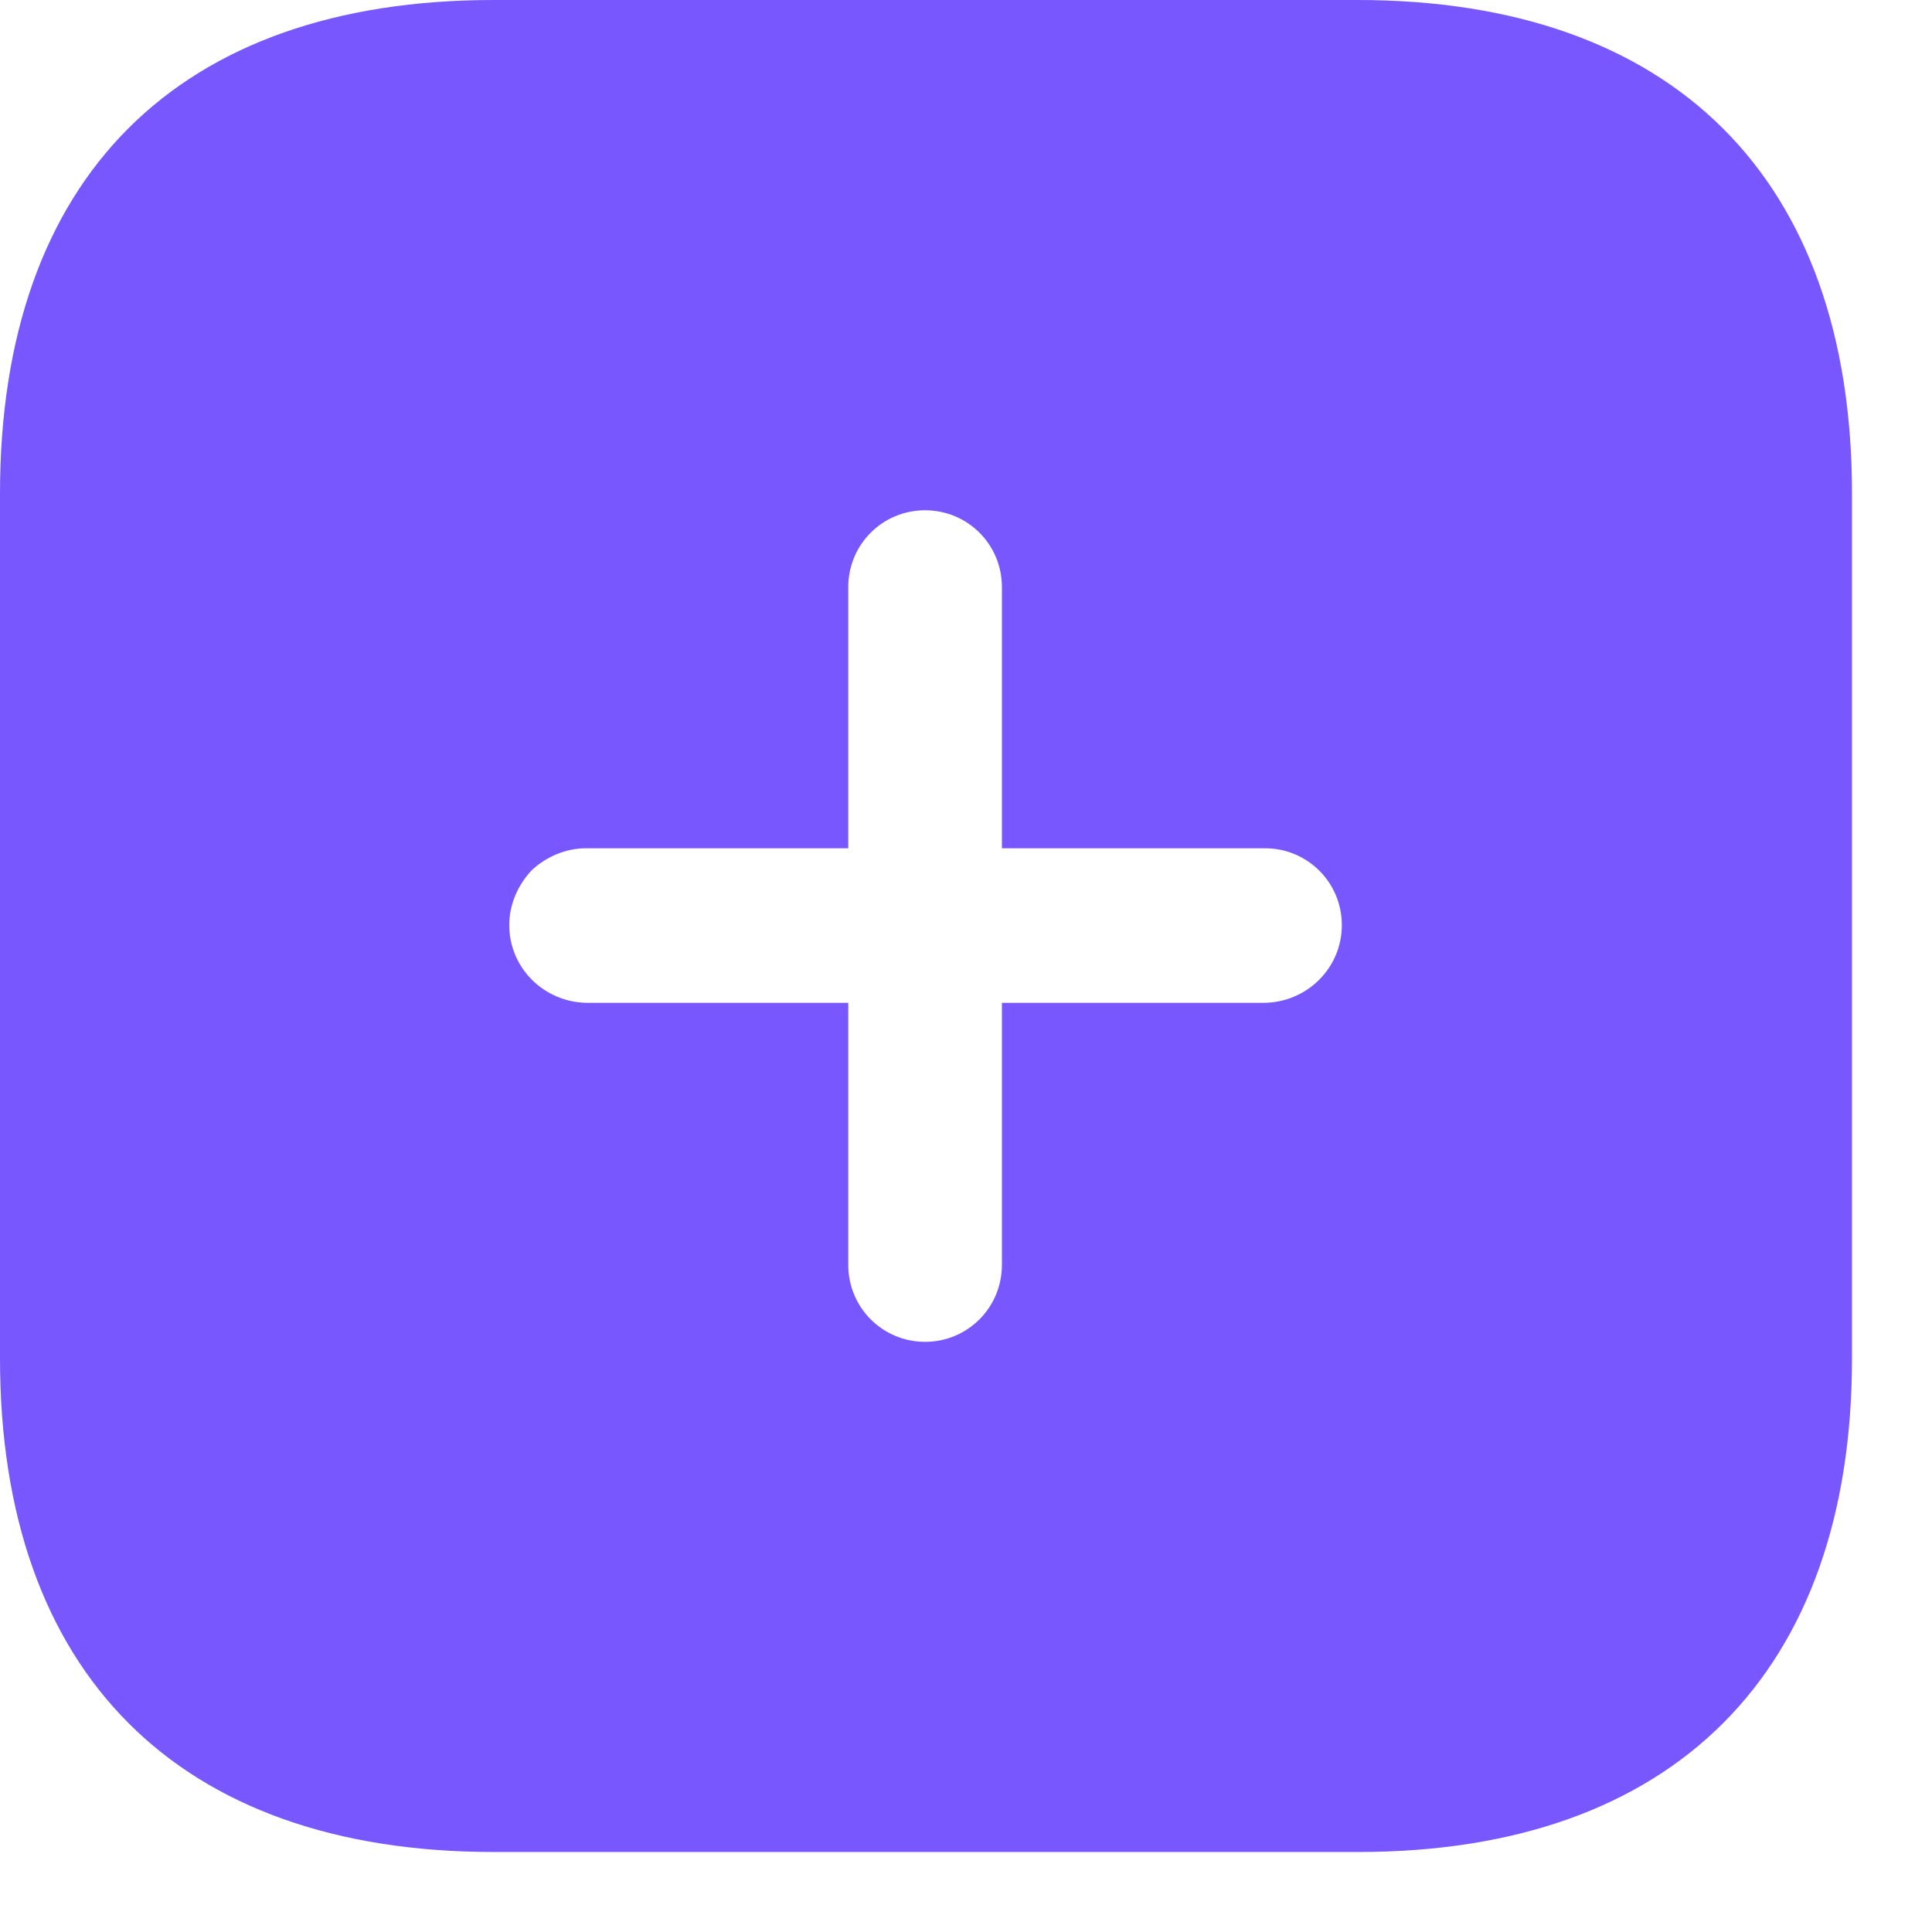
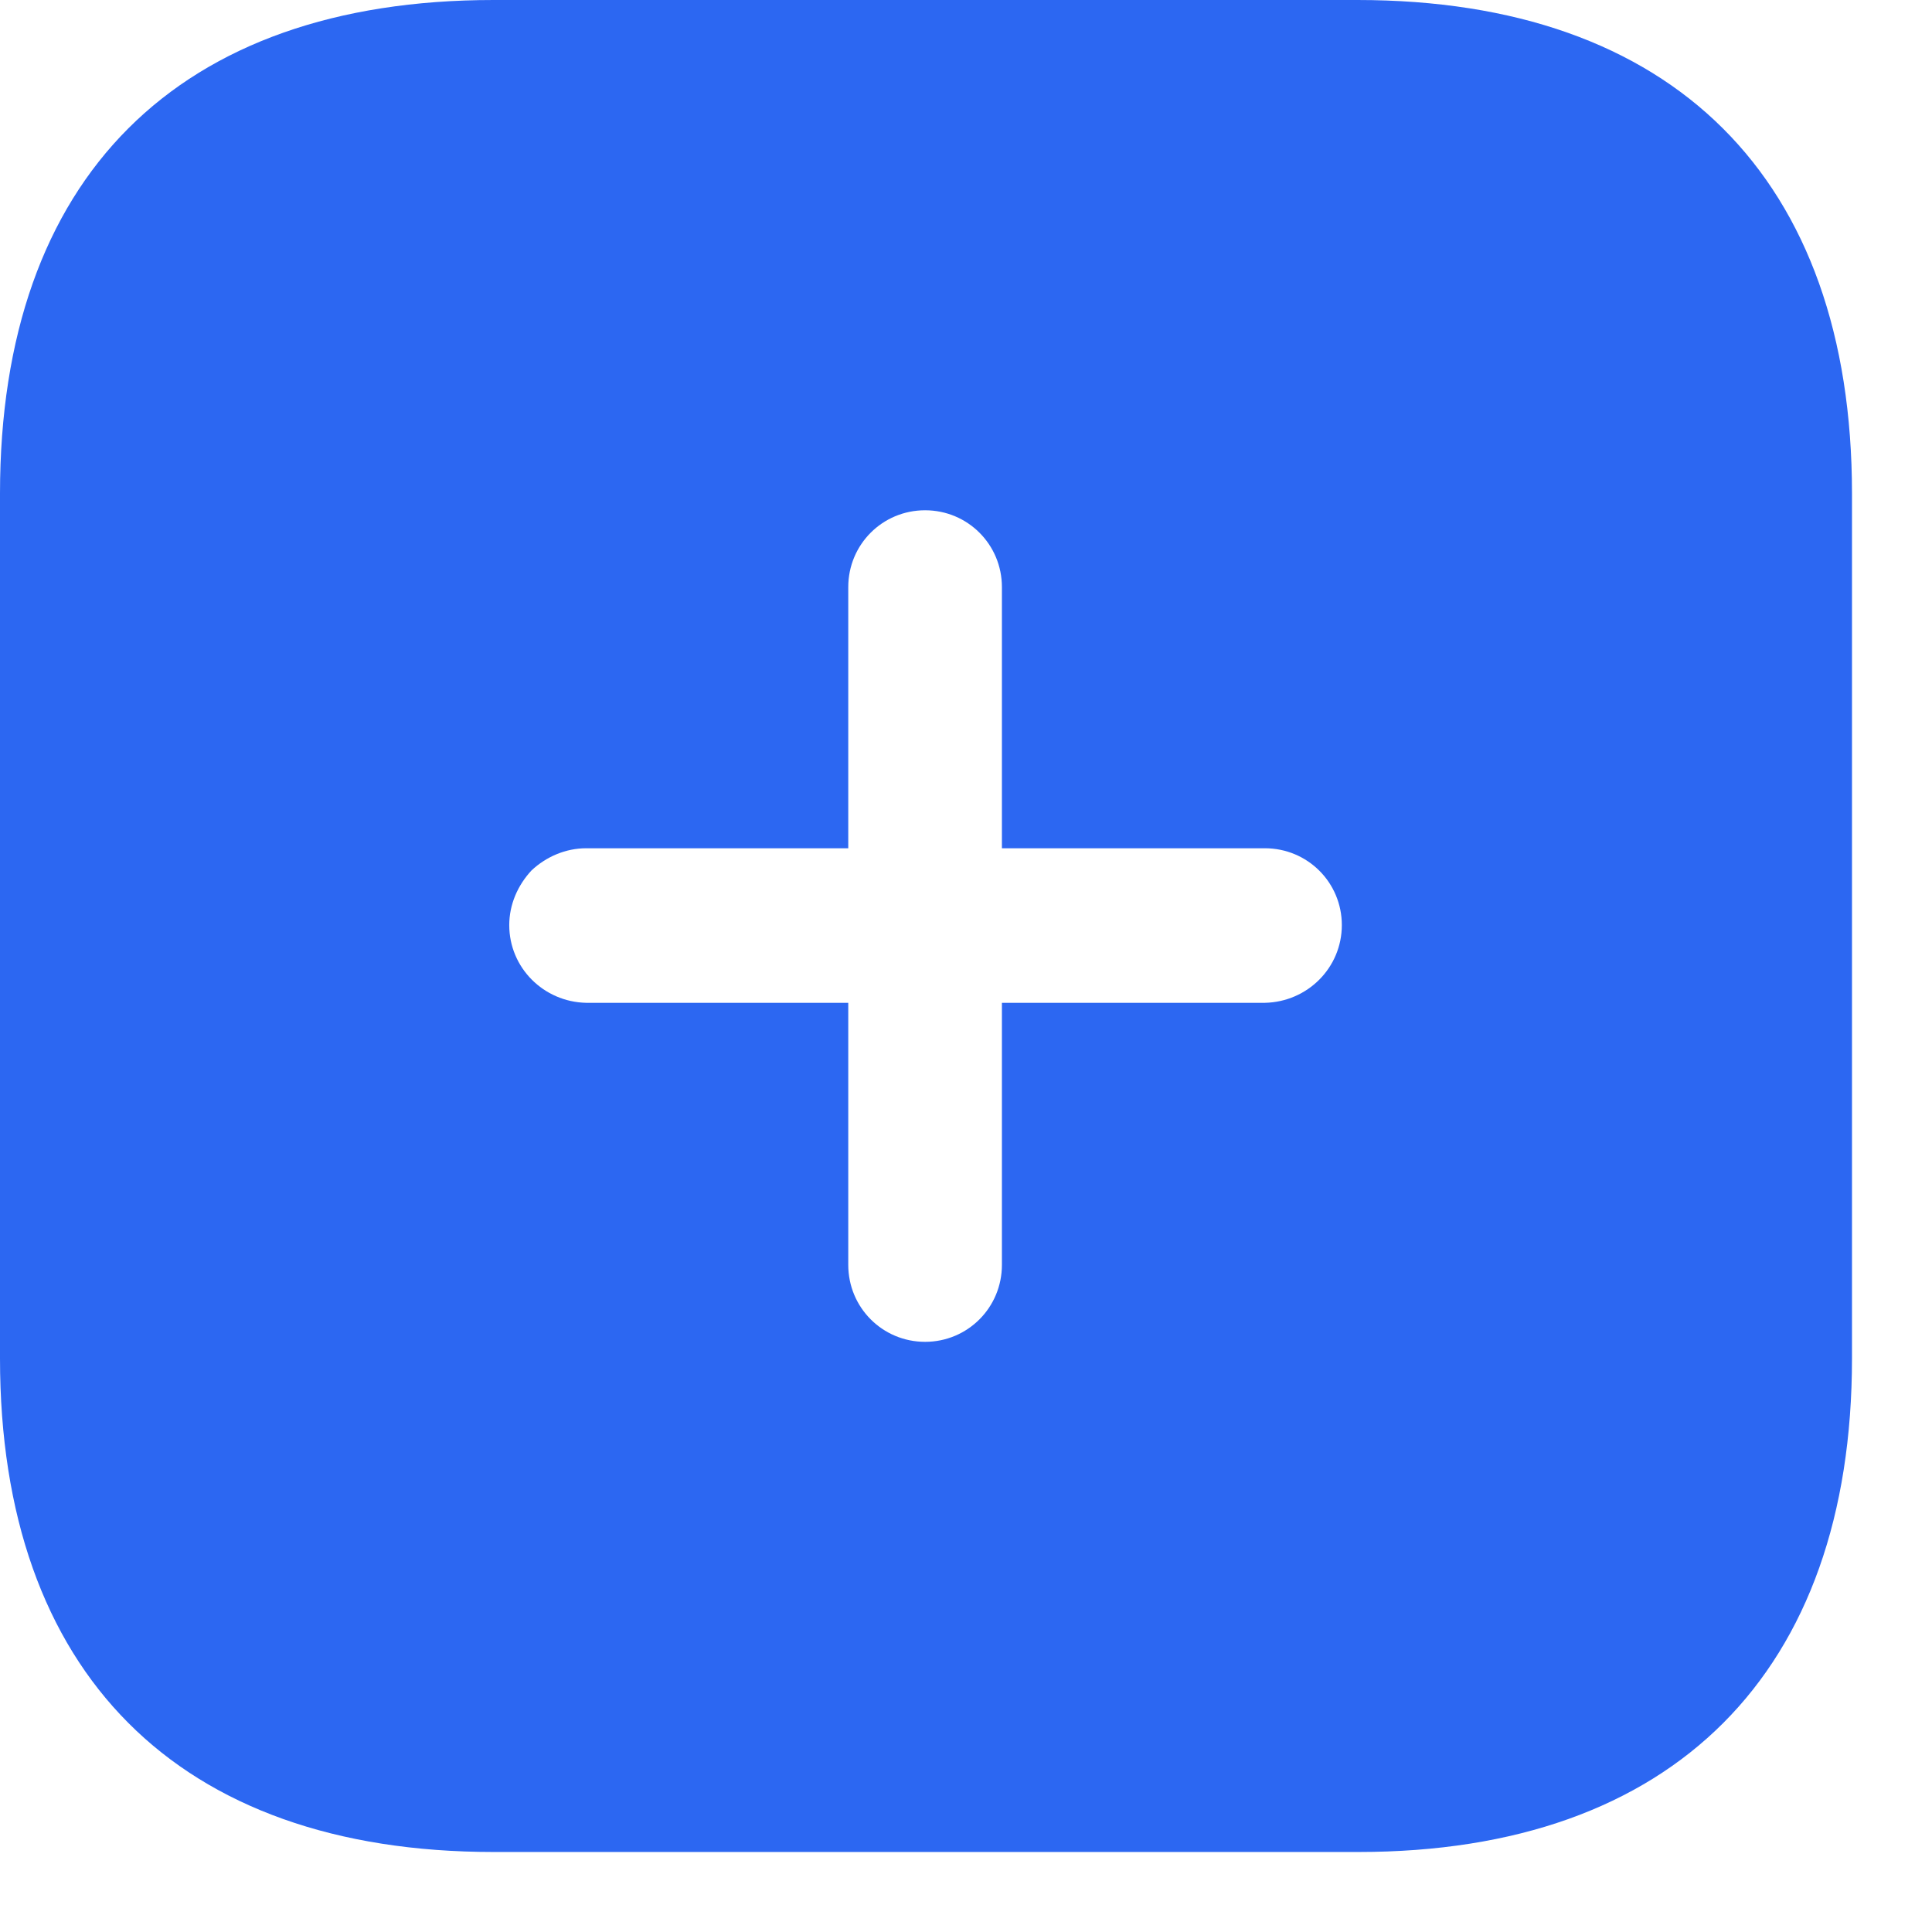
<svg xmlns="http://www.w3.org/2000/svg" width="17" height="17" viewBox="0 0 17 17" fill="none">
-   <path fill-rule="evenodd" clip-rule="evenodd" d="M4.343 0H11.945C14.716 0 16.296 1.564 16.296 4.343V11.953C16.296 14.716 14.724 16.296 11.953 16.296H4.343C1.564 16.296 0 14.716 0 11.953V4.343C0 1.564 1.564 0 4.343 0ZM8.816 8.824H11.13C11.505 8.816 11.807 8.515 11.807 8.14C11.807 7.765 11.505 7.464 11.13 7.464H8.816V5.166C8.816 4.791 8.515 4.49 8.14 4.49C7.765 4.49 7.464 4.791 7.464 5.166V7.464H5.158C4.979 7.464 4.807 7.537 4.677 7.659C4.555 7.79 4.481 7.96 4.481 8.14C4.481 8.515 4.783 8.816 5.158 8.824H7.464V11.13C7.464 11.505 7.765 11.807 8.14 11.807C8.515 11.807 8.816 11.505 8.816 11.13V8.824Z" fill="#7857FF" />
+   <path fill-rule="evenodd" clip-rule="evenodd" d="M4.343 0H11.945C14.716 0 16.296 1.564 16.296 4.343V11.953C16.296 14.716 14.724 16.296 11.953 16.296H4.343C1.564 16.296 0 14.716 0 11.953V4.343C0 1.564 1.564 0 4.343 0ZM8.816 8.824H11.13C11.505 8.816 11.807 8.515 11.807 8.14C11.807 7.765 11.505 7.464 11.13 7.464H8.816V5.166C8.816 4.791 8.515 4.49 8.14 4.49C7.765 4.49 7.464 4.791 7.464 5.166V7.464H5.158C4.979 7.464 4.807 7.537 4.677 7.659C4.555 7.79 4.481 7.96 4.481 8.14C4.481 8.515 4.783 8.816 5.158 8.824H7.464V11.13C7.464 11.505 7.765 11.807 8.14 11.807C8.515 11.807 8.816 11.505 8.816 11.13V8.824Z" fill="#2C67F2" />
</svg>
